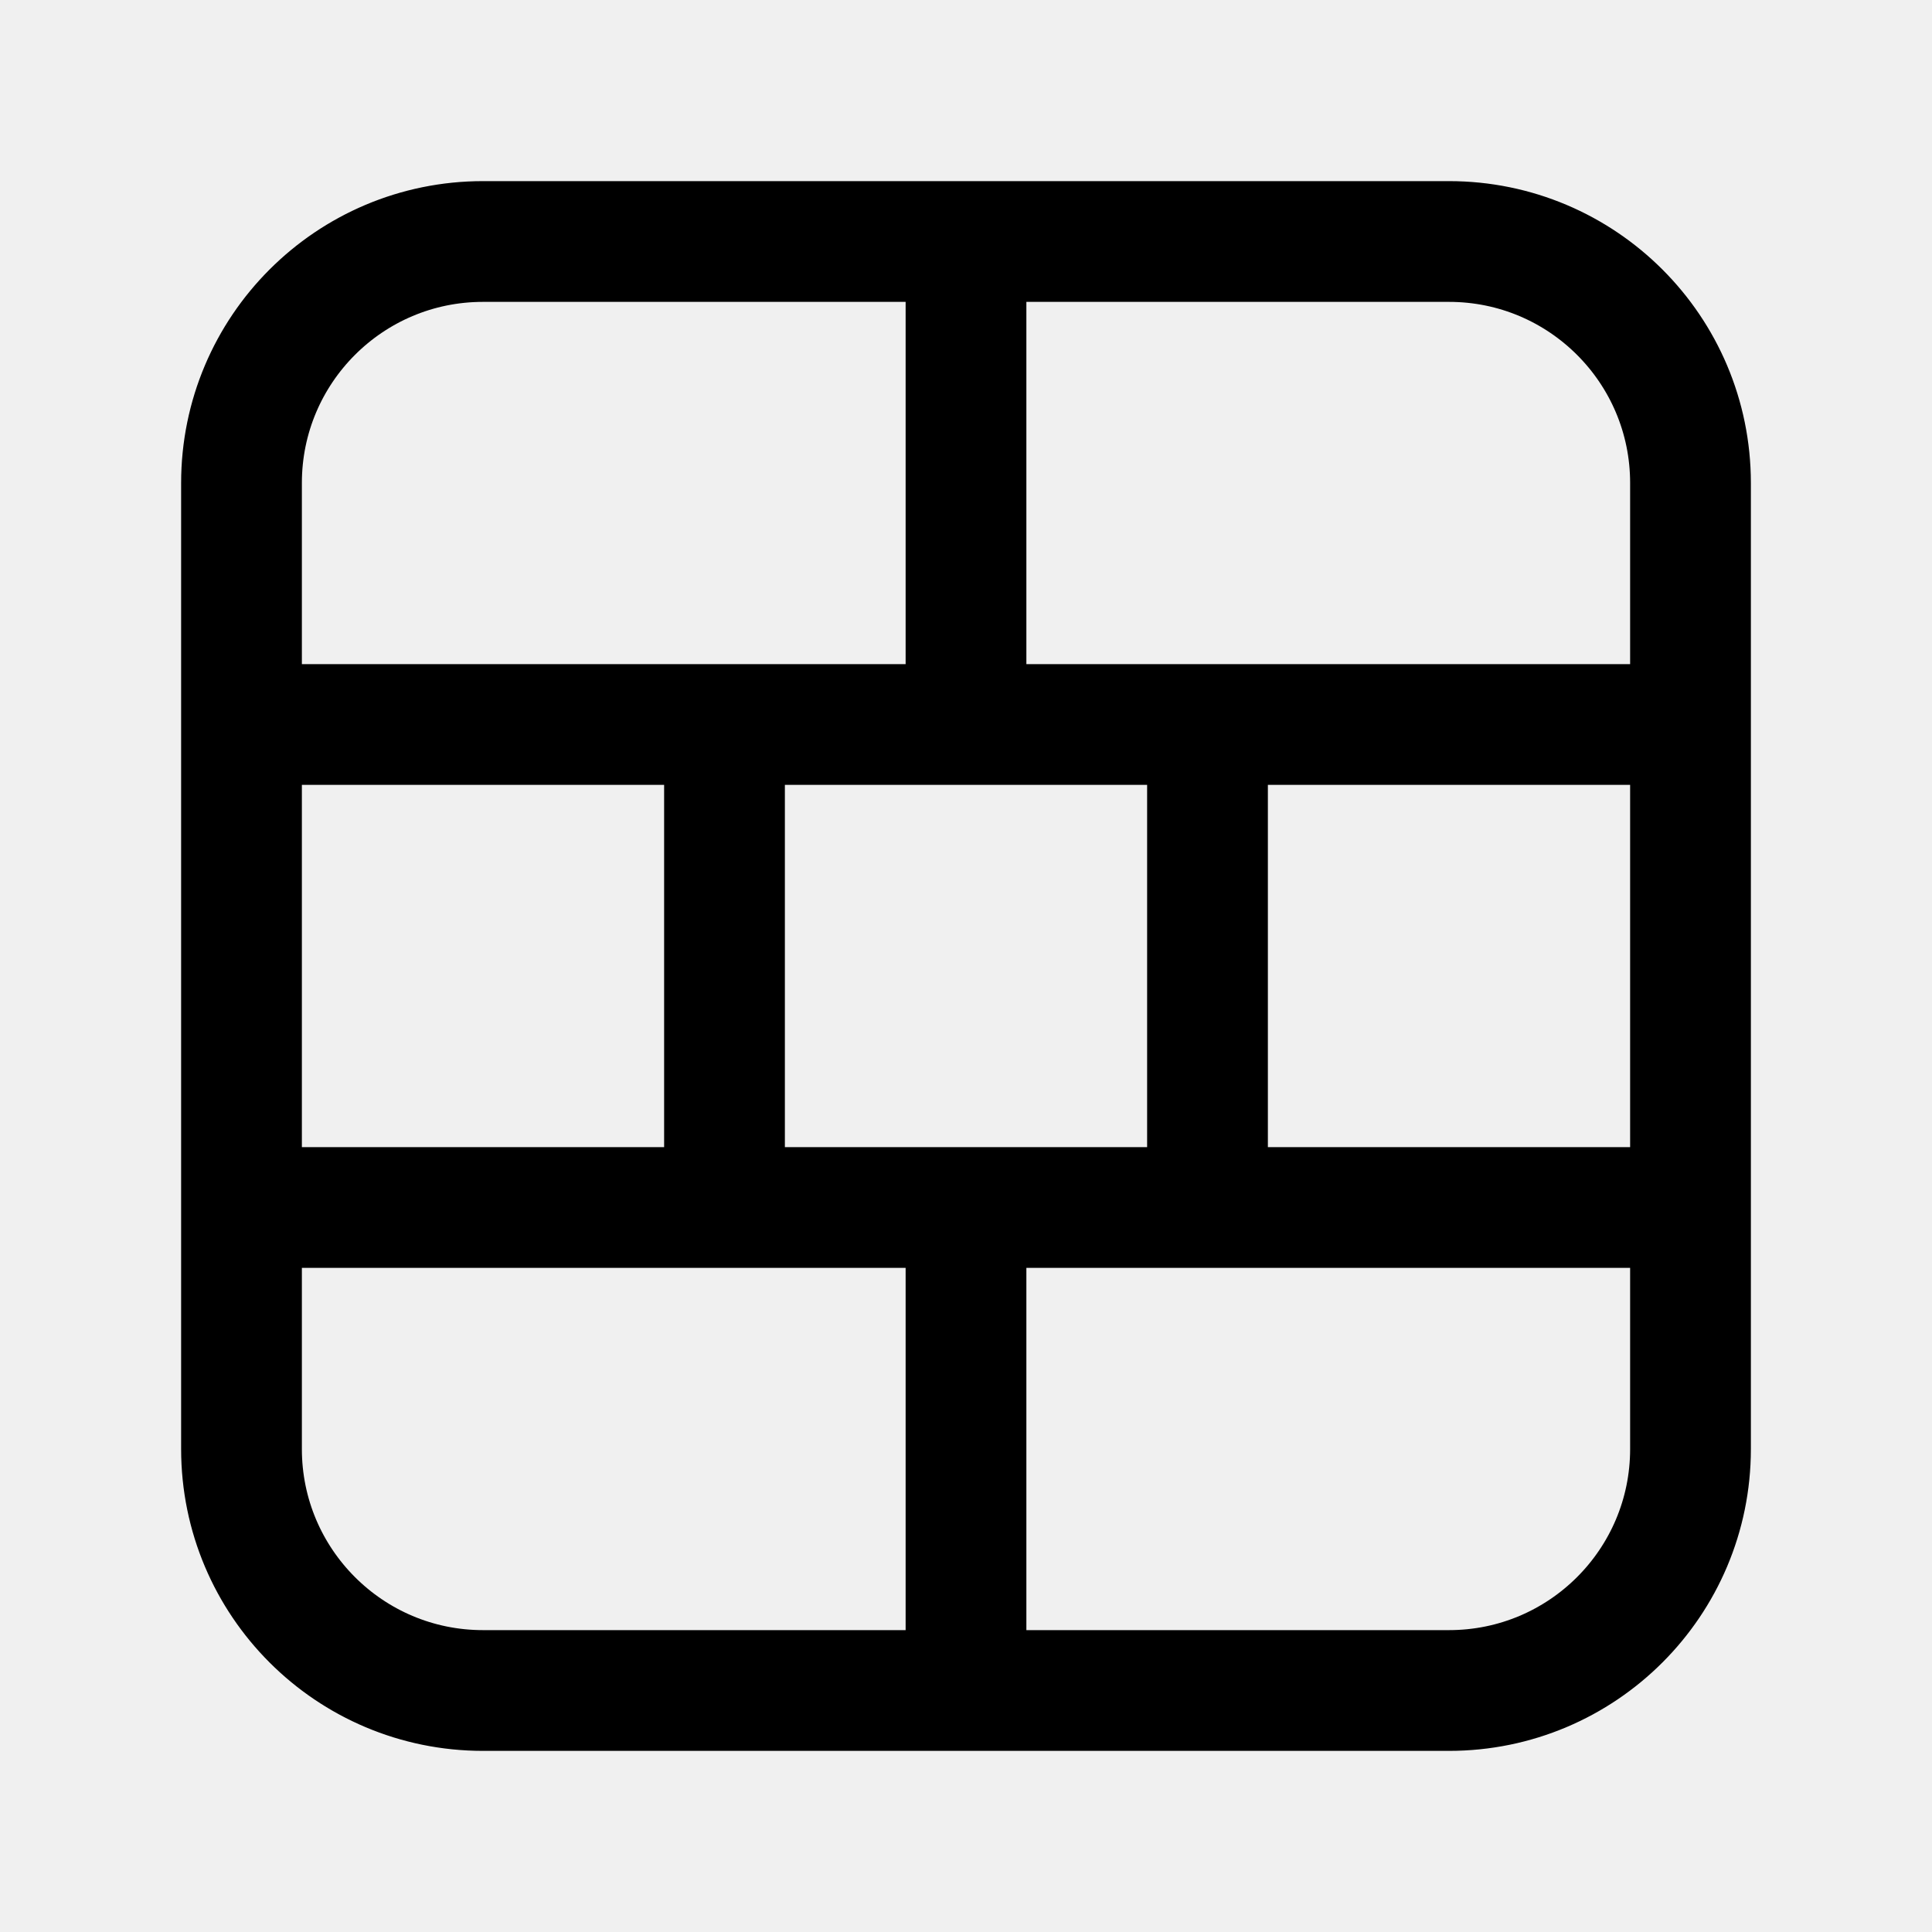
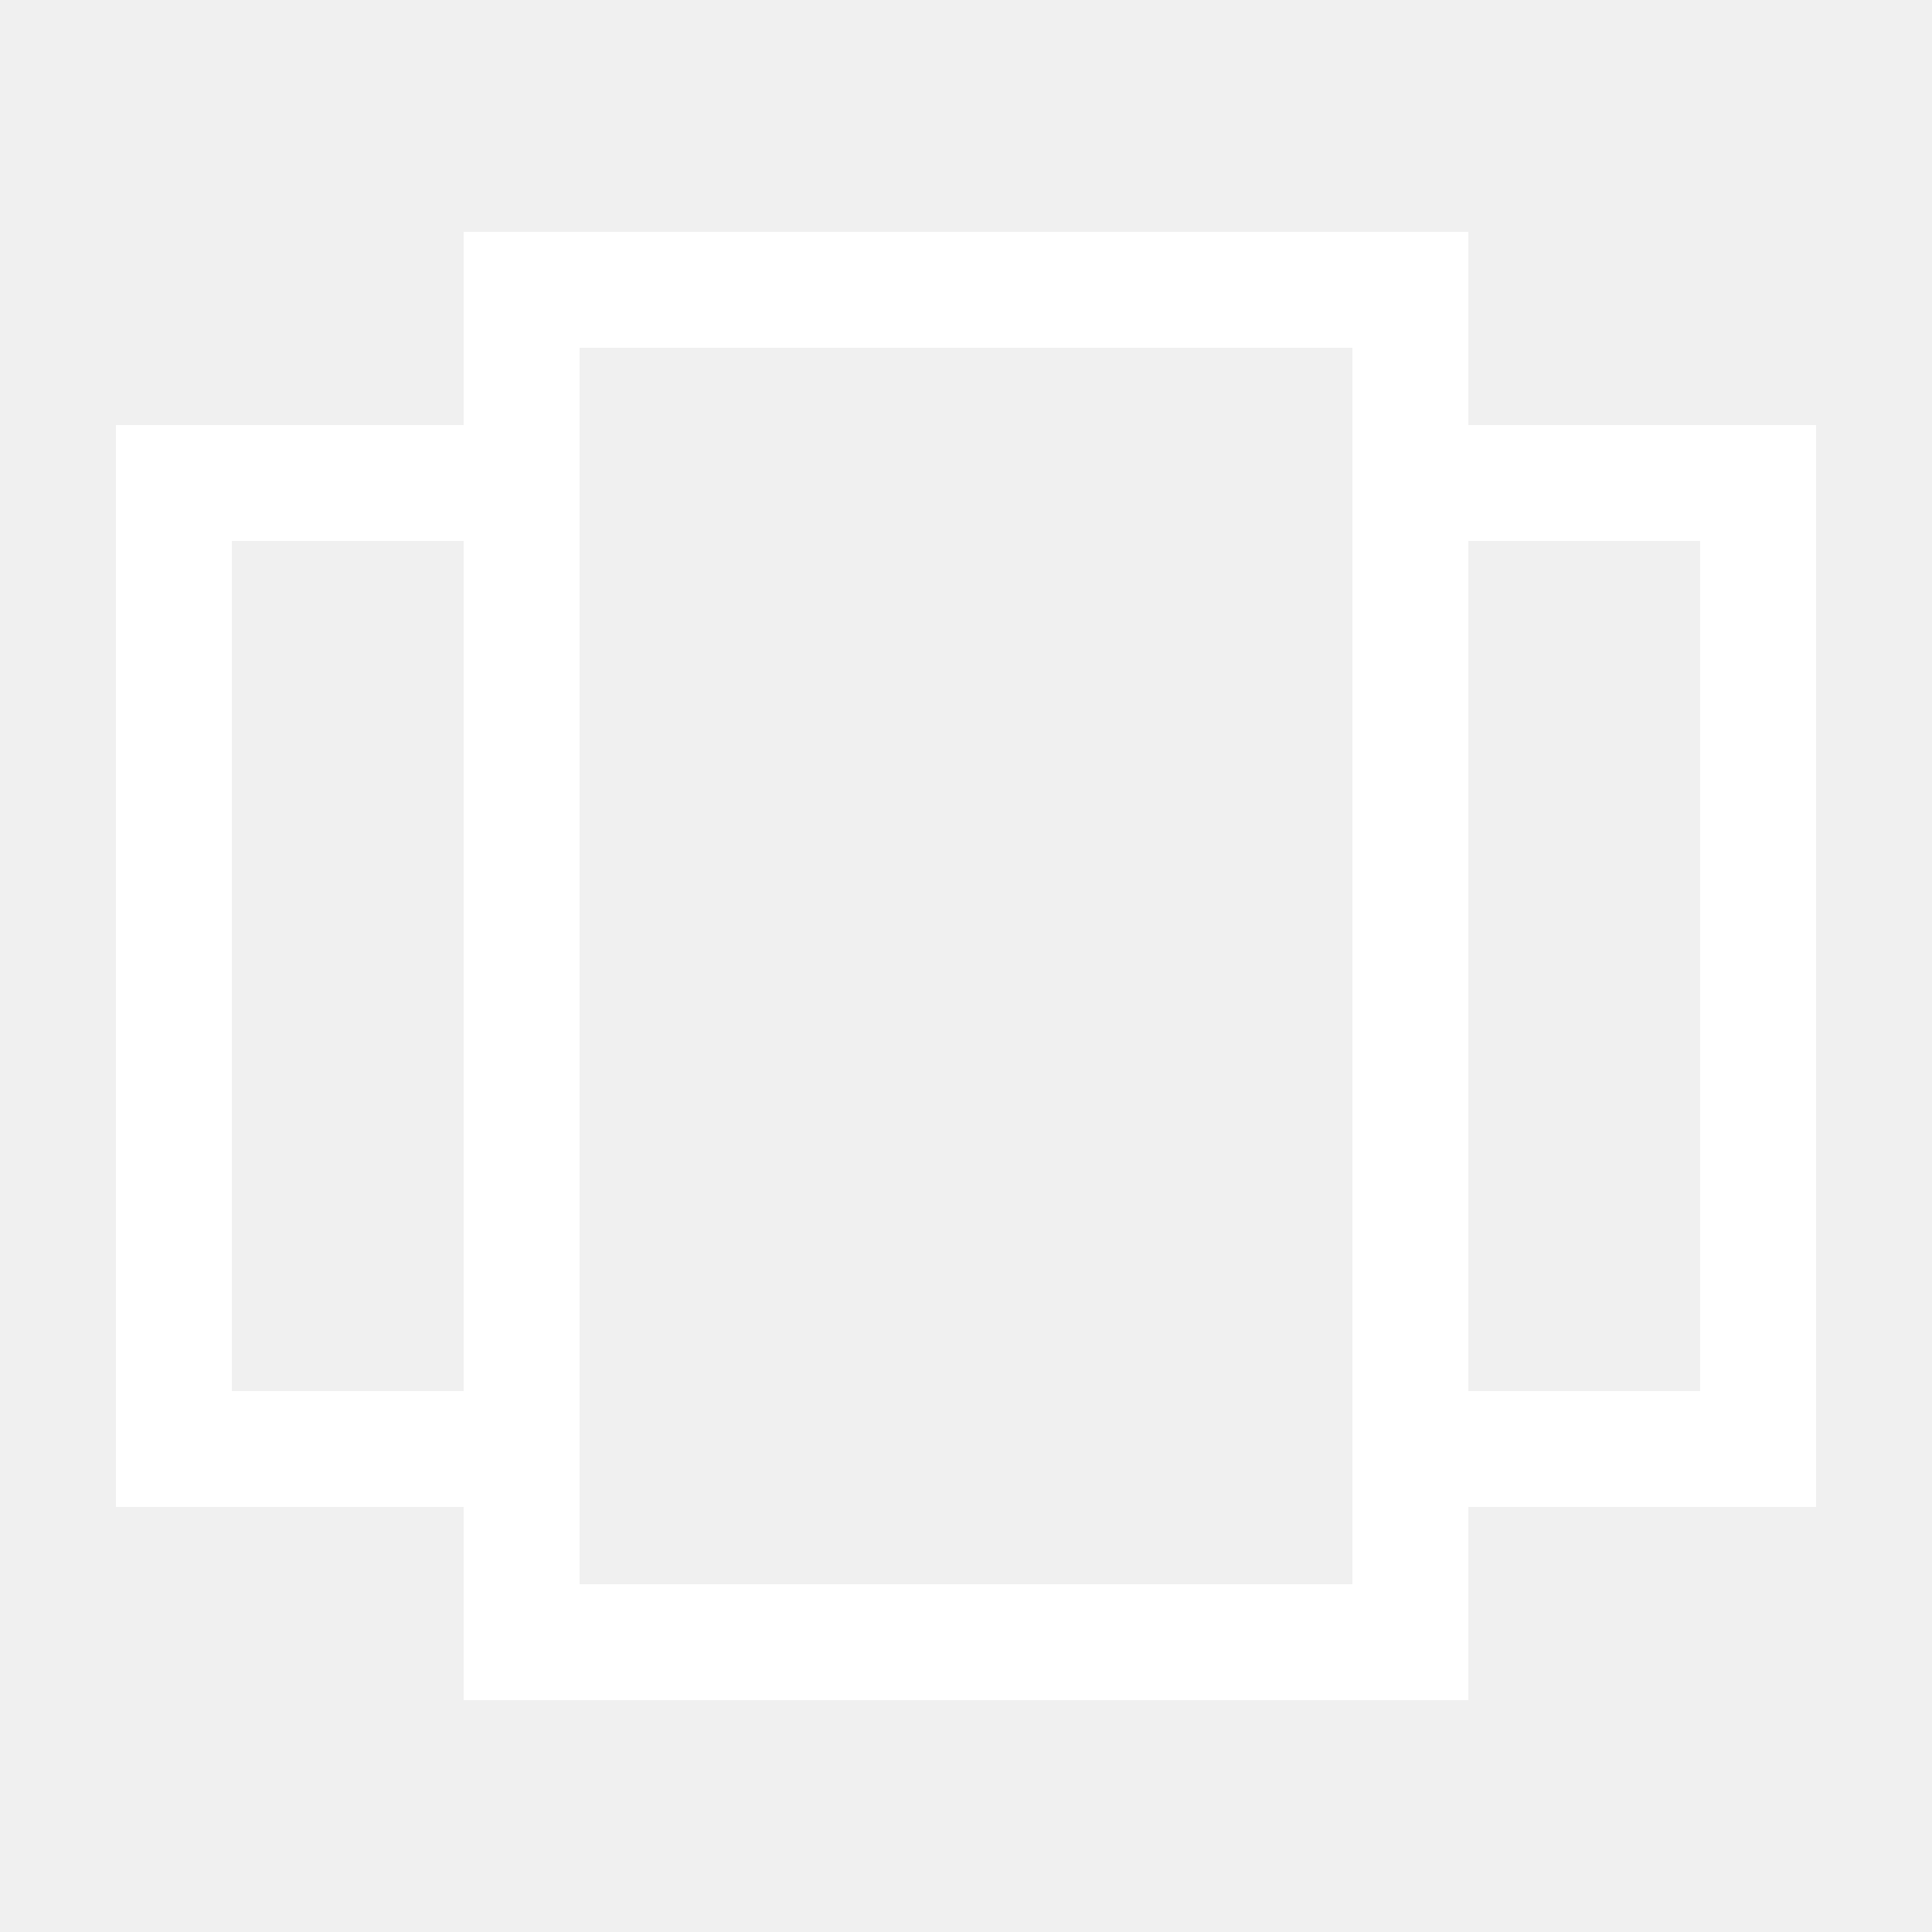
- <svg xmlns="http://www.w3.org/2000/svg" width="24" height="24" viewBox="0 0 24 24" fill="none">
-   <path d="M21 9H3M12 3V9M15 9V15M9 9V15M21 15H3M12 15V21M6 21H18C19.657 21 21 19.657 21 18V6C21 4.343 19.657 3 18 3H6C4.343 3 3 4.343 3 6V18C3 19.657 4.343 21 6 21Z" stroke="#000000" stroke-width="1.5" stroke-linecap="round" stroke-linejoin="round" />
+ <svg xmlns="http://www.w3.org/2000/svg" version="1.0" width="200" height="200" viewBox="0 0 200 200" preserveAspectRatio="xMidYMid meet">
+   <g fill="none" stroke="#ffffff" stroke-width="12" stroke-linejoin="miter">
+     <path d="M 54 50 L 18 50 L 18 150 L 54 150" />
+     <rect x="54" y="30" width="92" height="140" />
+     <path d="M 146 50 L 182 50 L 182 150 L 146 150" />
+   </g>
</svg>
